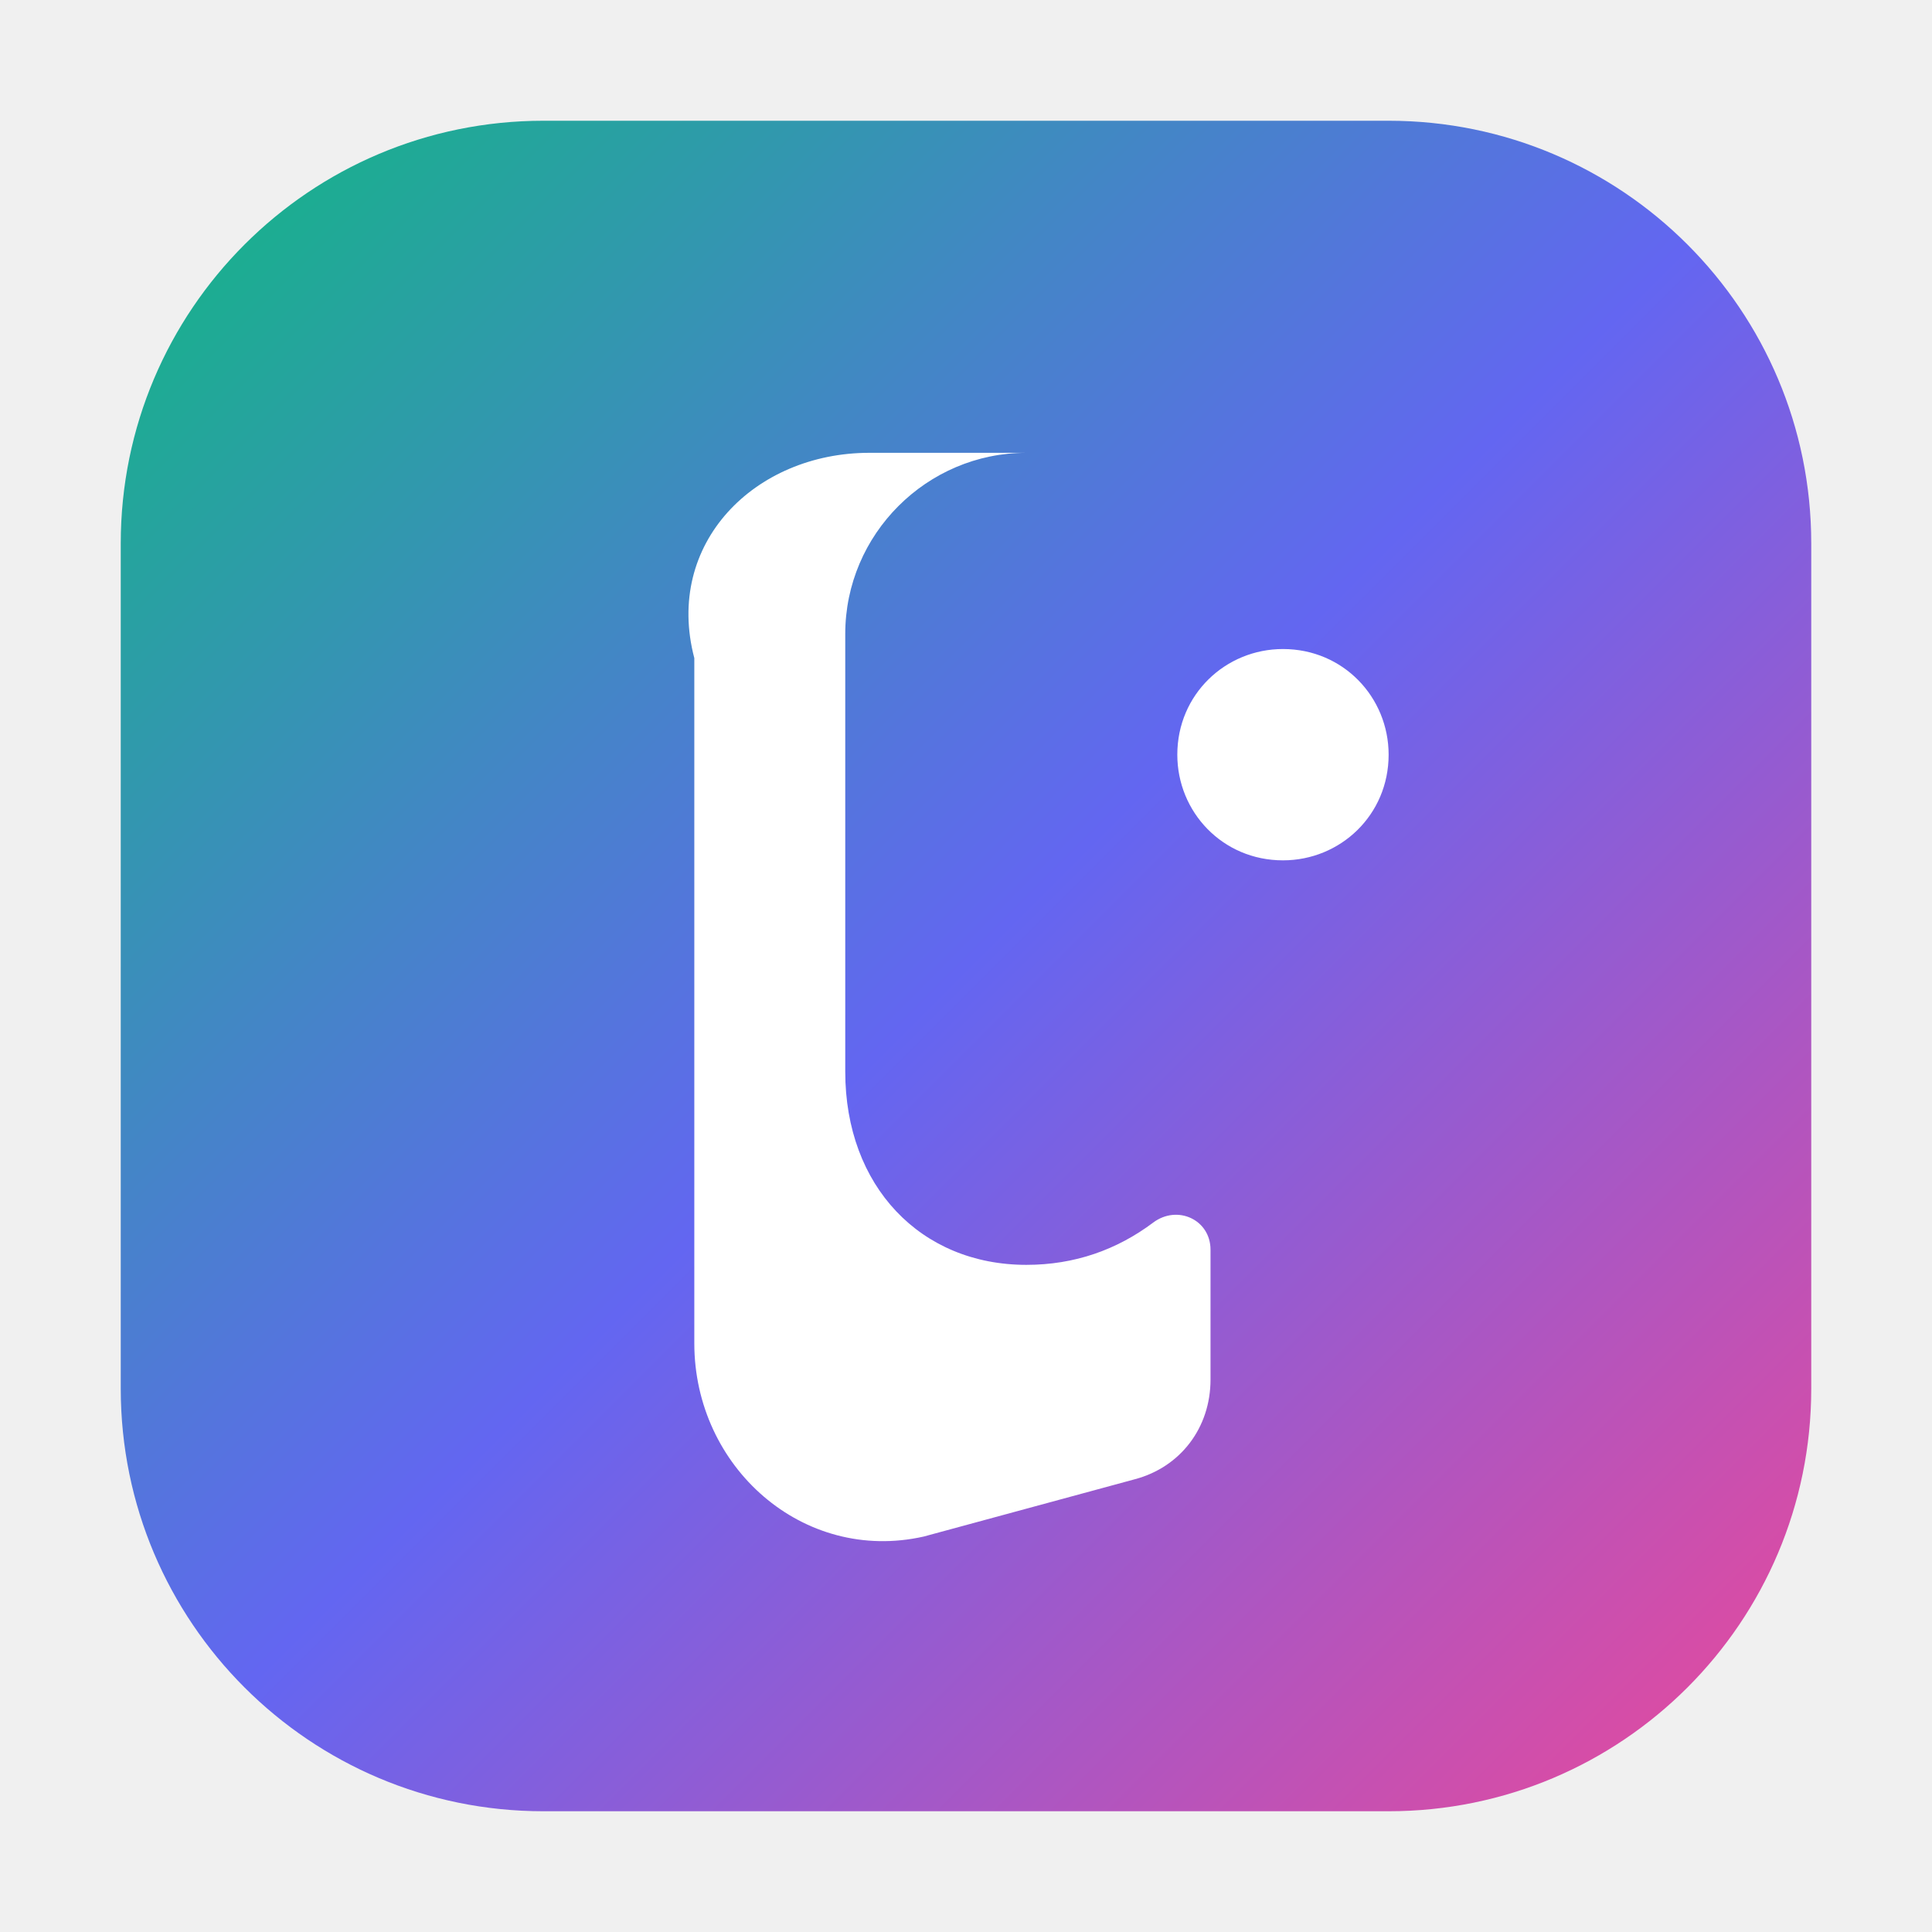
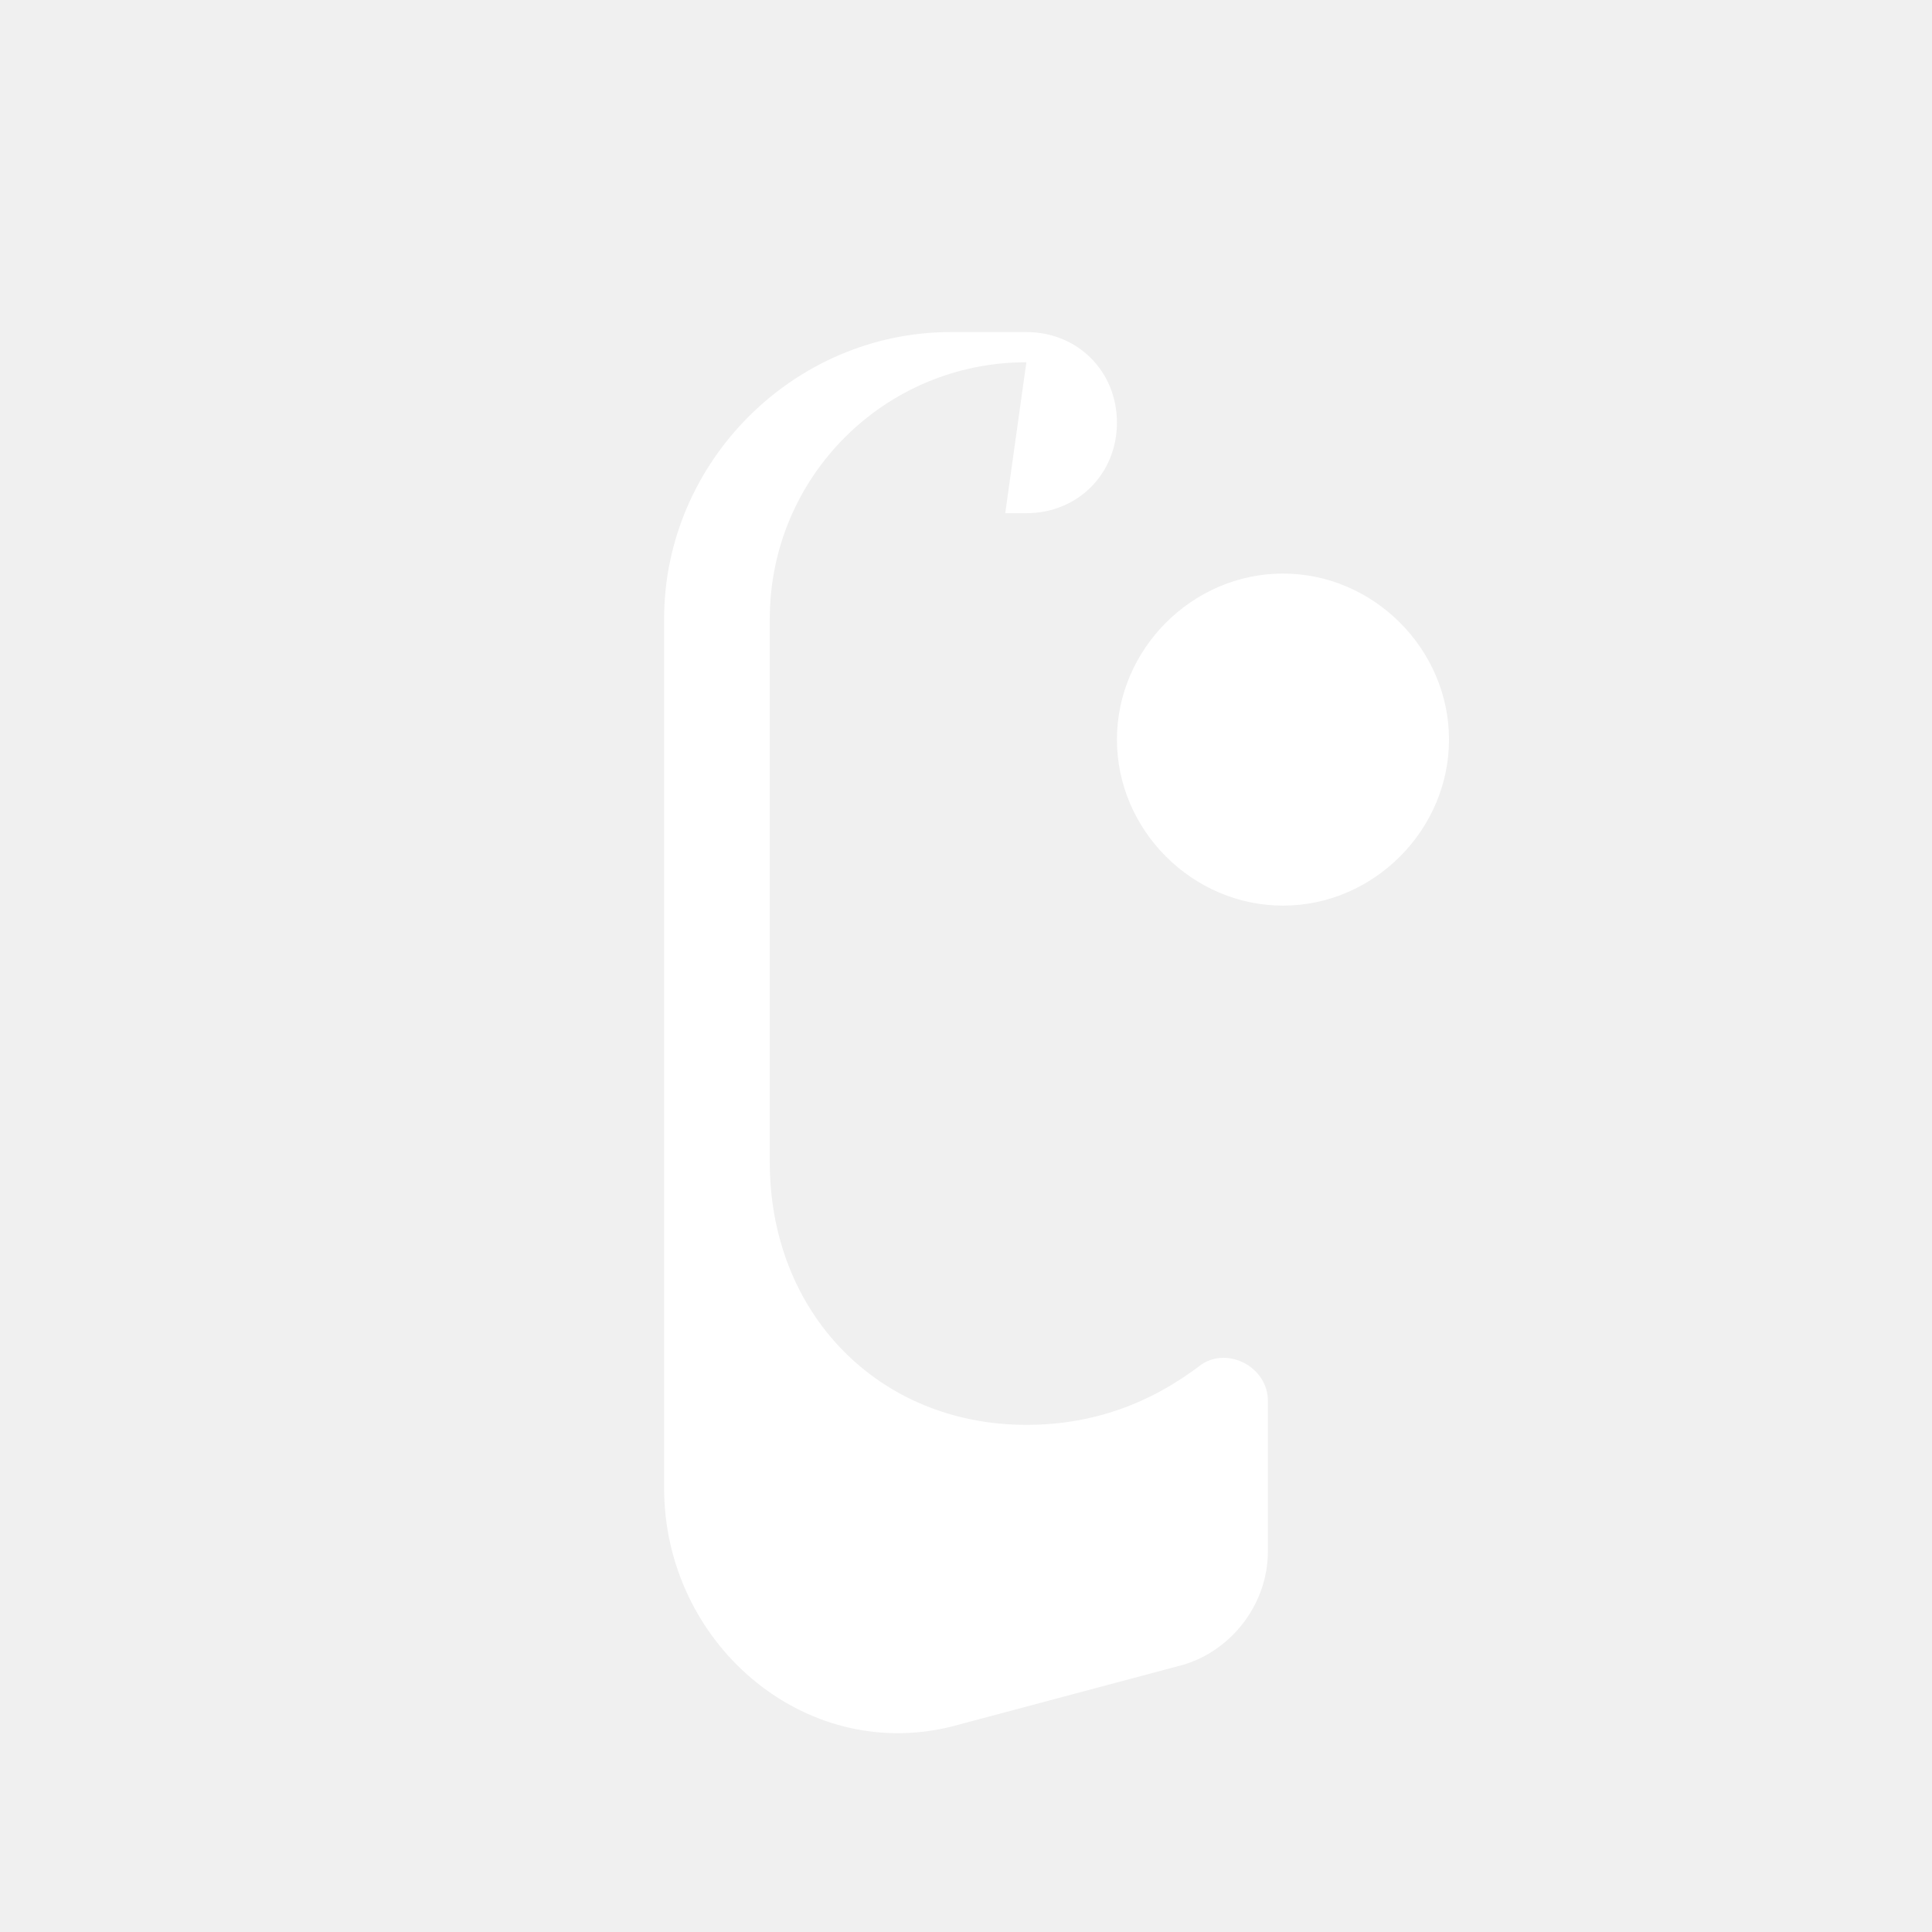
<svg xmlns="http://www.w3.org/2000/svg" viewBox="0 0 64 64" role="img" aria-label="Quran Learning App icon">
-   <defs>
-     <linearGradient id="g" x1="0%" y1="0%" x2="100%" y2="100%">
-       <stop offset="0%" stop-color="#10b981" />
-       <stop offset="50%" stop-color="#6366f1" />
-       <stop offset="100%" stop-color="#ec4899" />
-     </linearGradient>
-   </defs>
-   <rect x="4" y="4" width="56" height="56" rx="14" fill="url(#g)" />
-   <path d="M34 15c-3.3 0-6 2.7-6 6v14.5c0 3.8 2.5 6.4 6 6.4 1.6 0 3-.5 4.2-1.4.8-.6 1.9-.1 1.9.9v4.3c0 1.6-1 2.9-2.5 3.3l-7 1.9c-4 .9-7.6-2.3-7.6-6.4V21.8C22 18 25 15 28.8 15H34z" fill="#fff" />
-   <path d="M42.5 21.5c2 0 3.5 1.6 3.5 3.5 0 2-1.6 3.5-3.5 3.5-2 0-3.5-1.6-3.5-3.5 0-2 1.6-3.5 3.5-3.5z" fill="#fff" />
+   <path d="M34 12c-4.7 0-8.5 3.8-8.5 8.5v18c0 5 3.6 8.7 8.5 8.7 2.2 0 4.1-.7 5.8-2 .9-.6 2.2.1 2.2 1.2v5c0 1.8-1.3 3.4-3 3.8l-7.5 2c-4.9 1.2-9.5-2.8-9.5-7.9V20.5C22 15.3 26.3 11 31.5 11H34c1.7 0 3 1.3 3 3s-1.3 3-3 3h-.7z" fill="#fff" />
+   <path d="M42.5 19c3 0 5.5 2.5 5.5 5.5S45.5 30 42.5 30 37 27.5 37 24.5 39.5 19 42.5 19z" fill="#fff" />
</svg>
